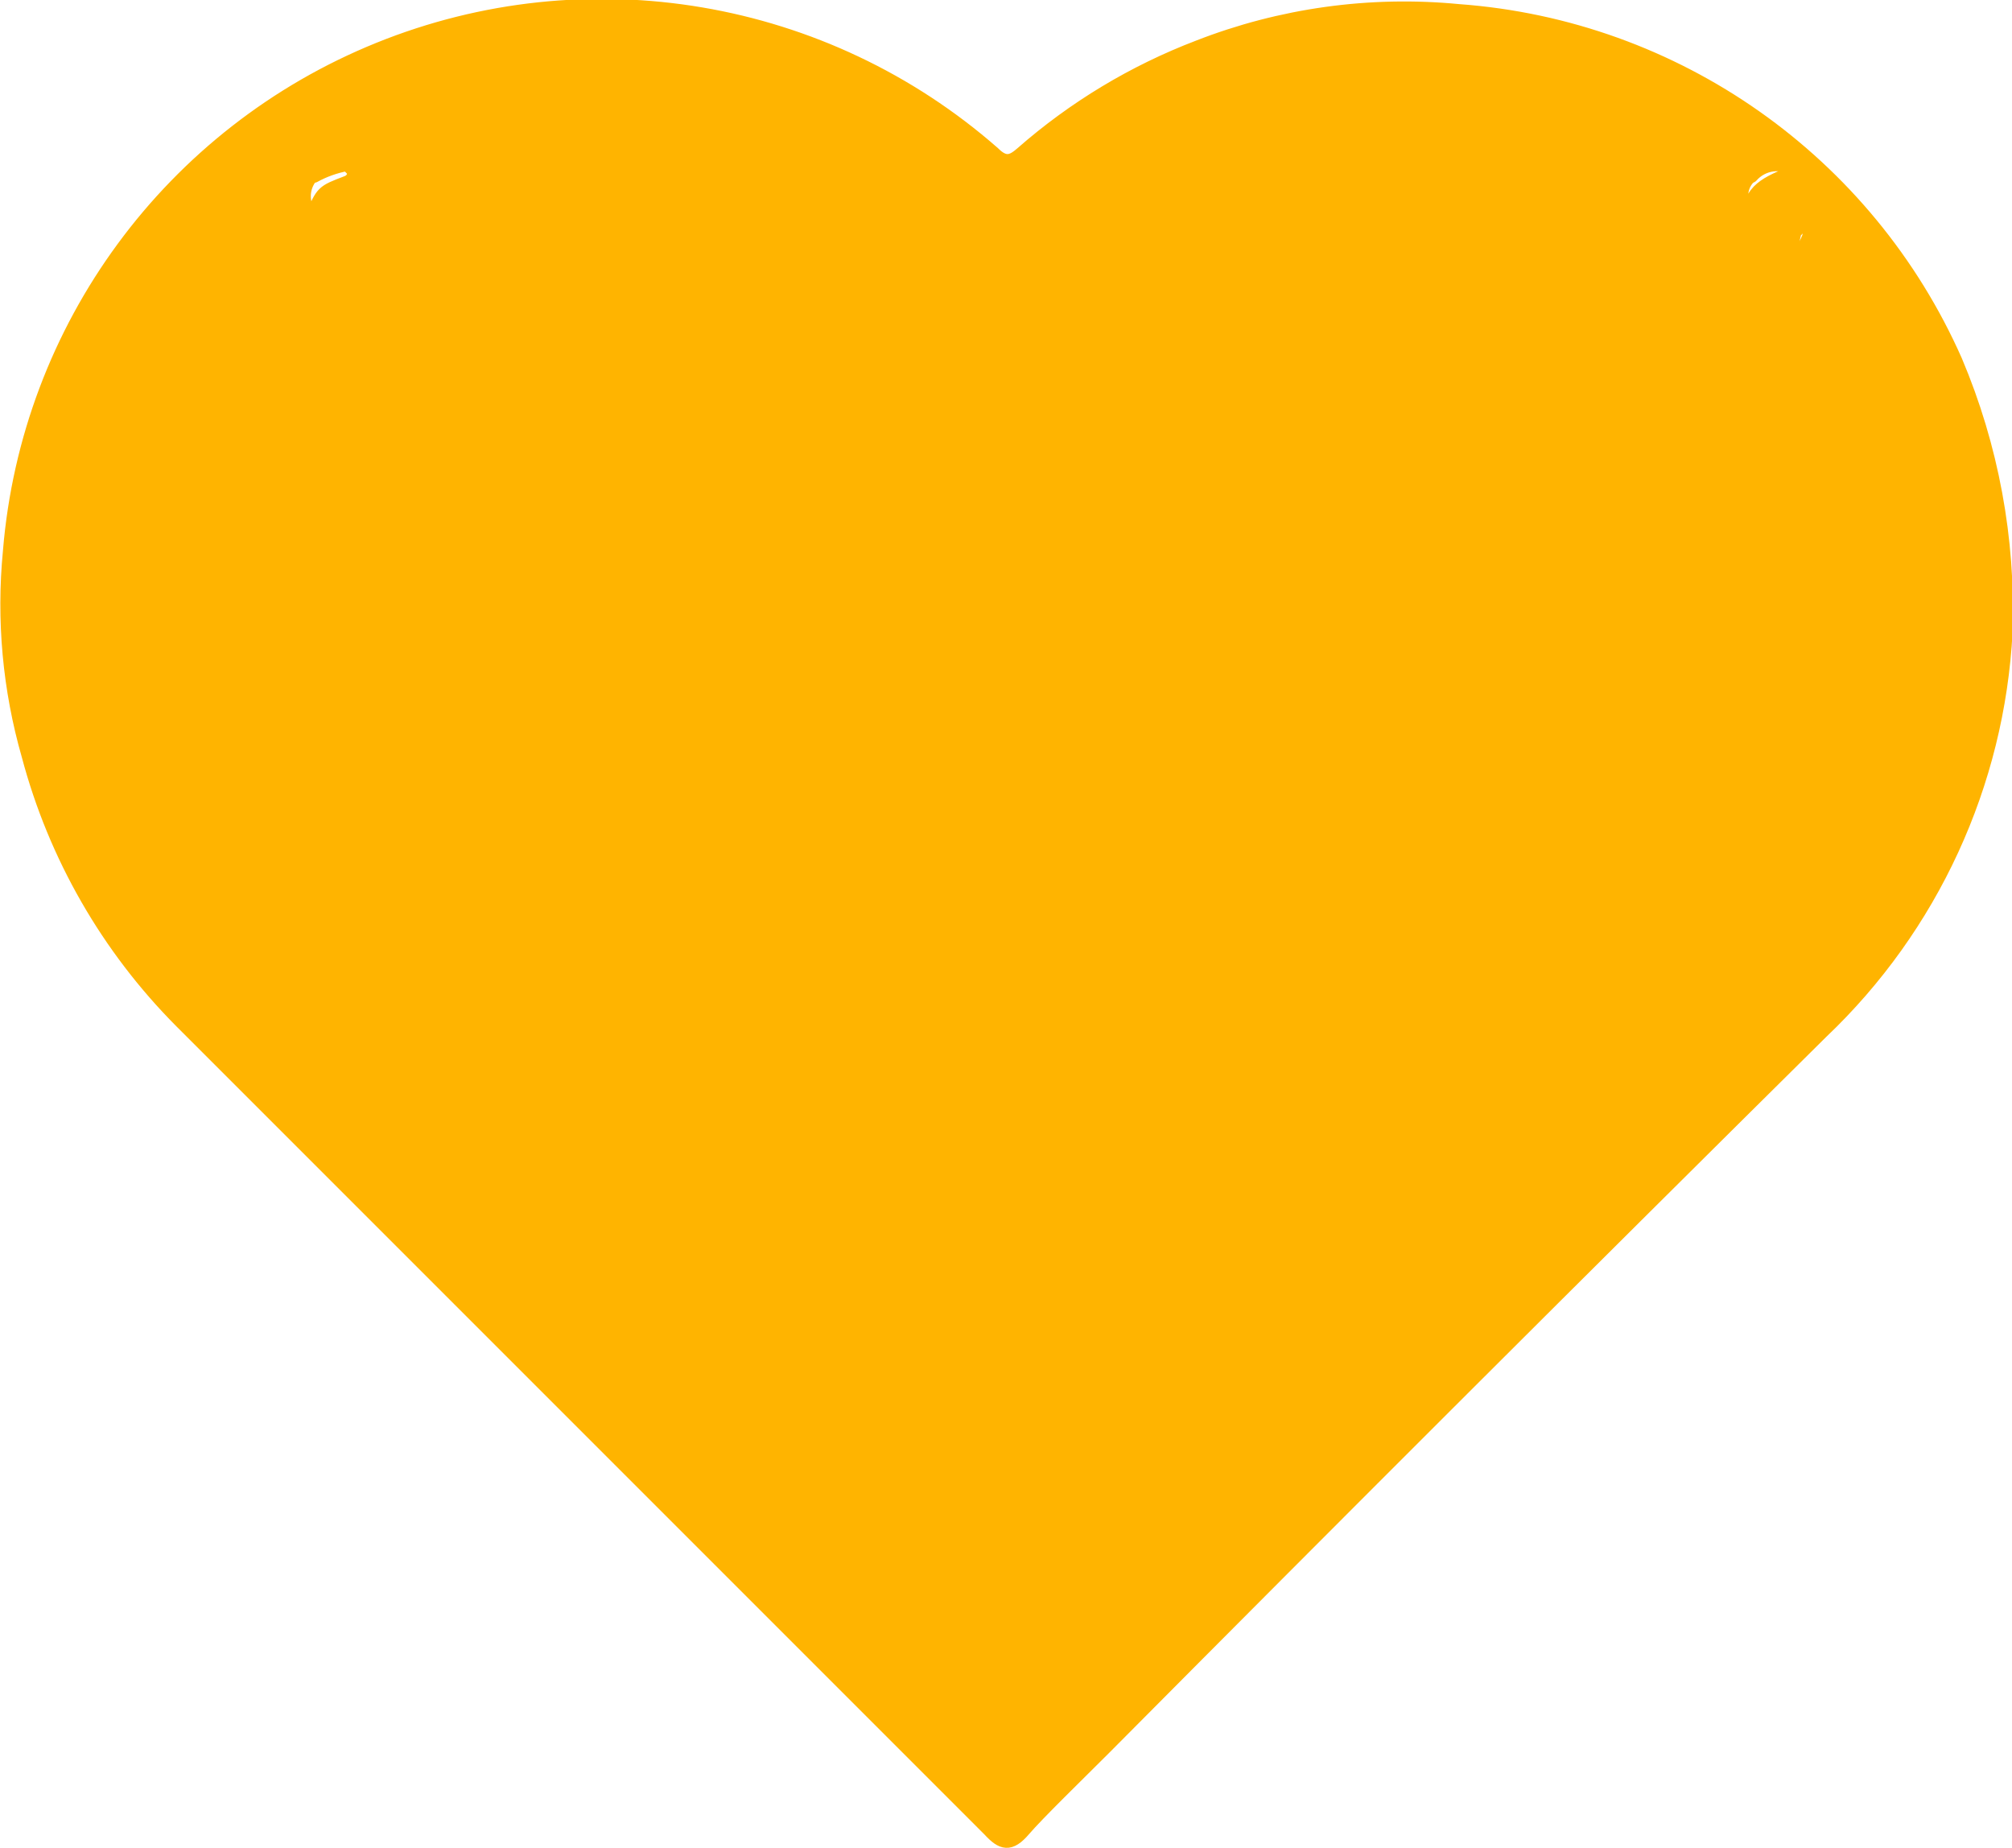
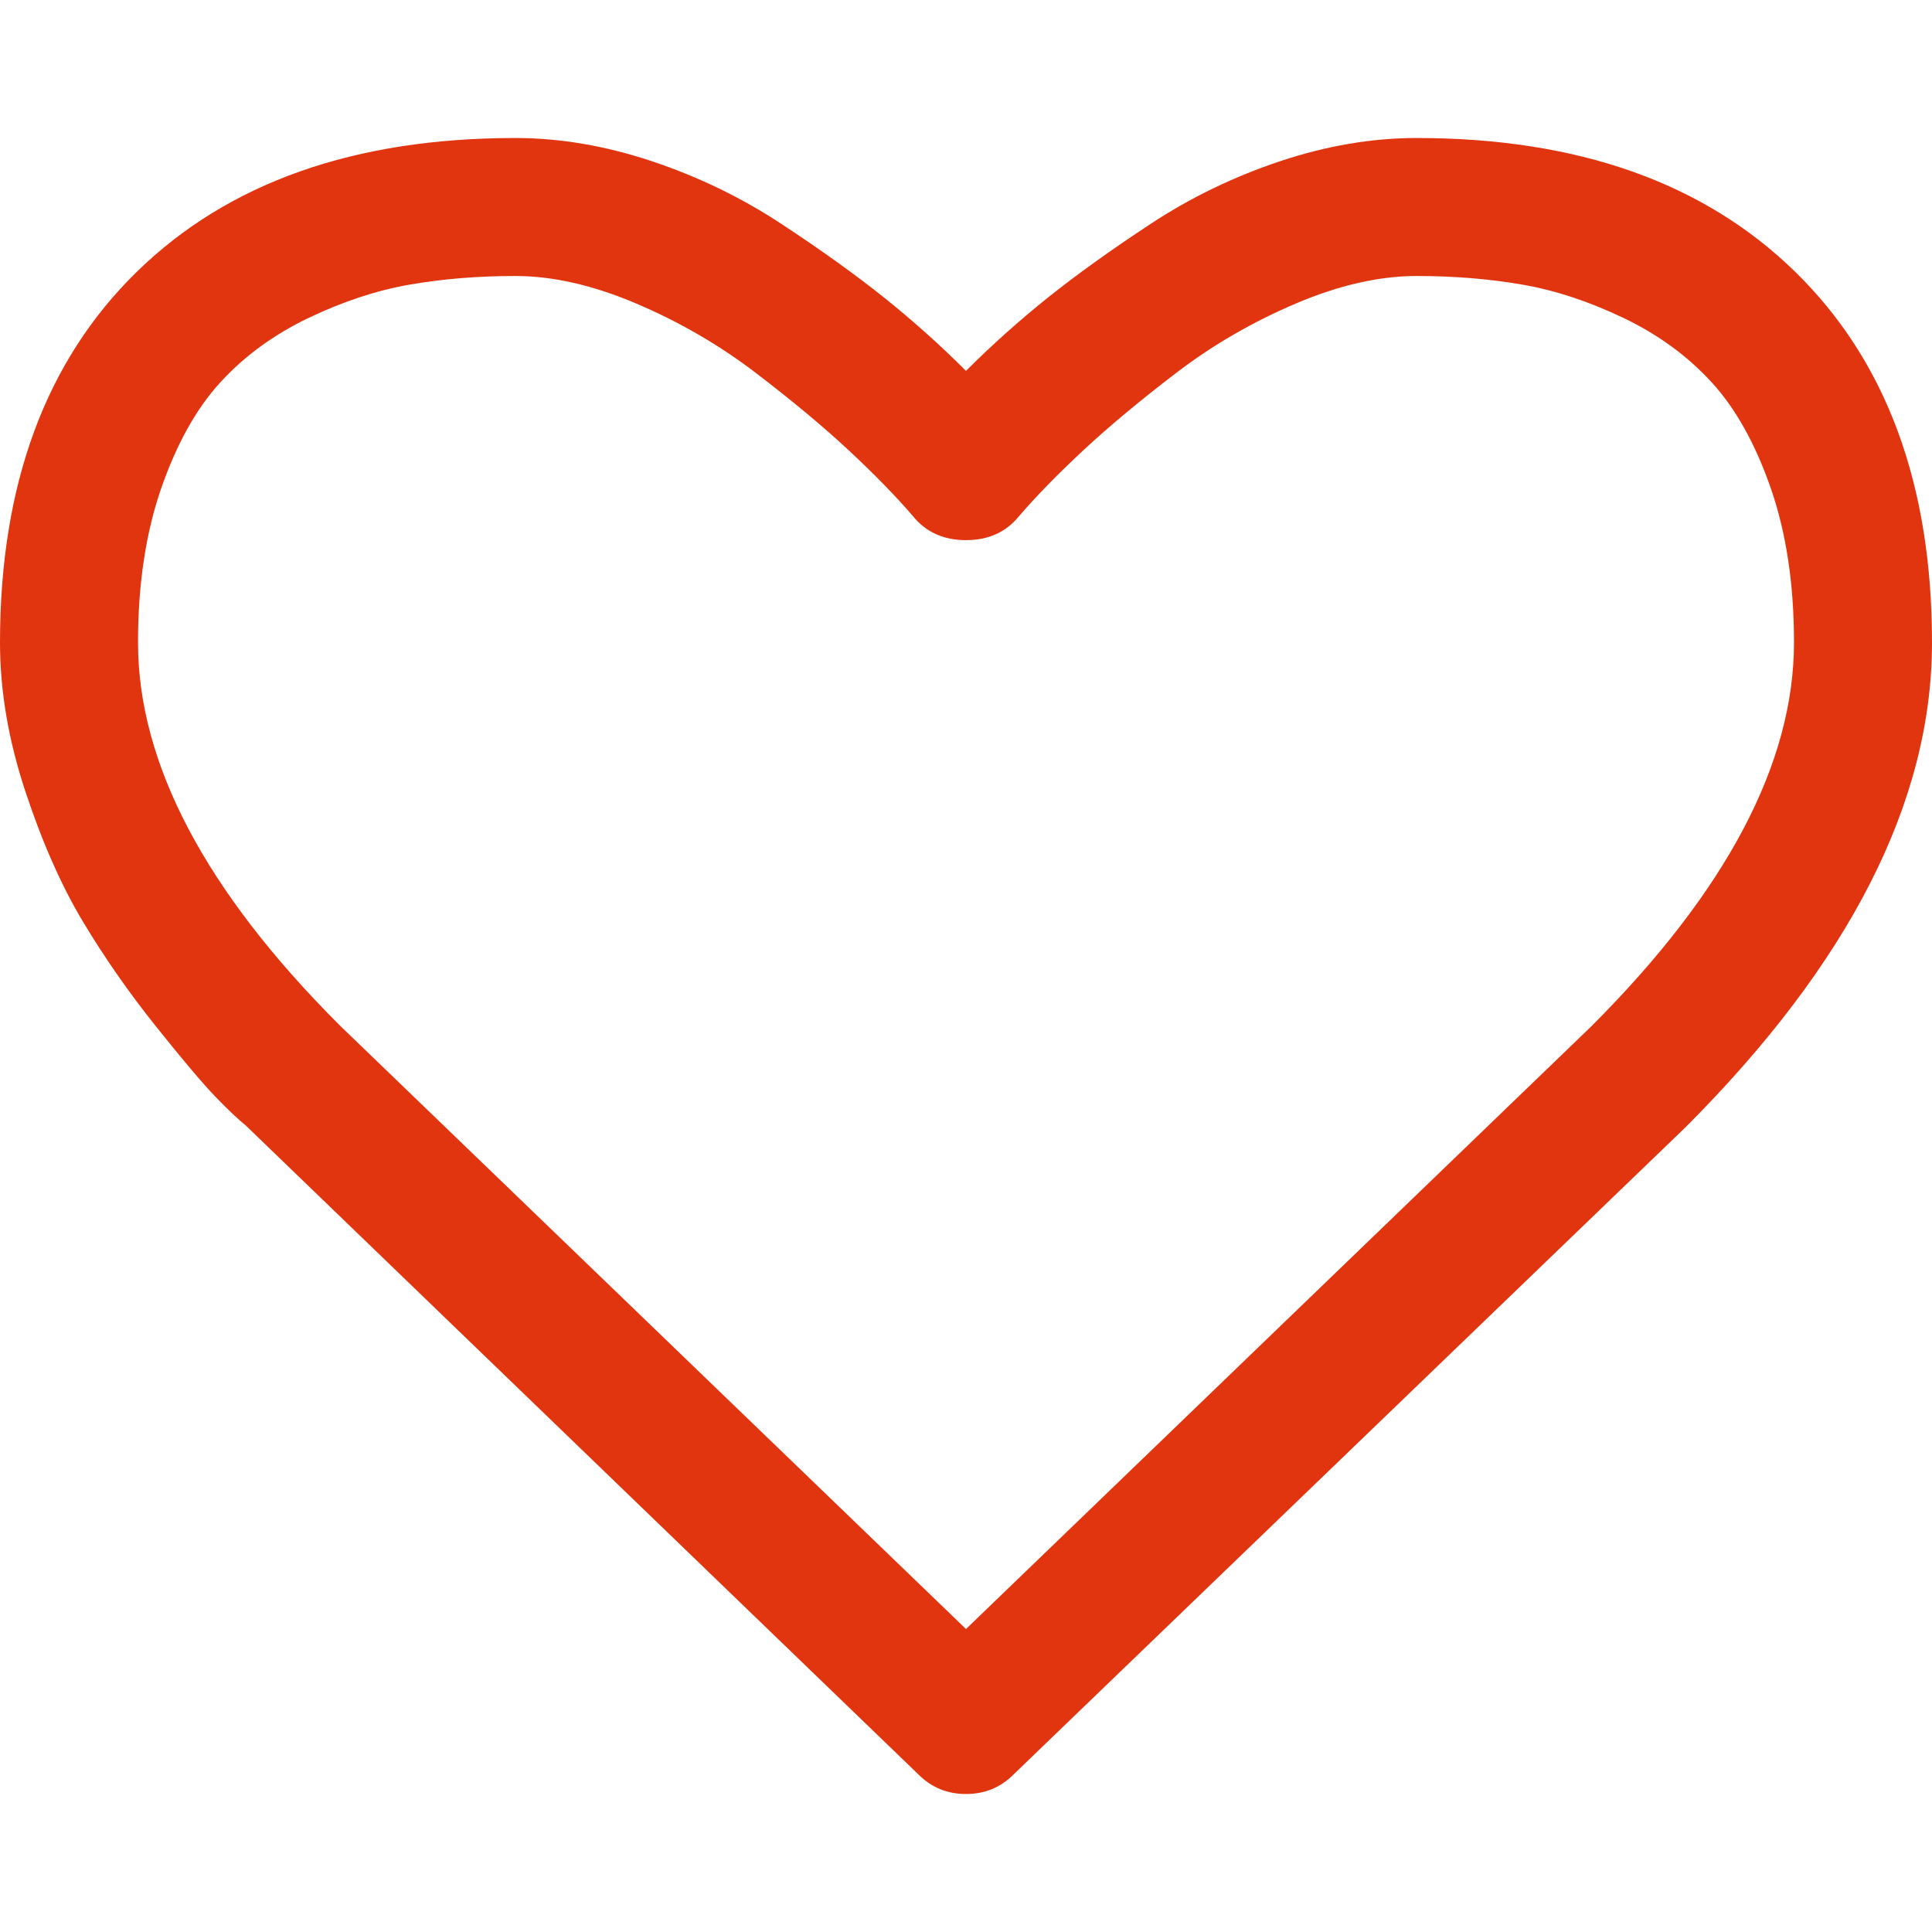
- <svg xmlns="http://www.w3.org/2000/svg" id="Layer_1" data-name="Layer 1" viewBox="0 0 17.23 15.82">
-   <defs>
-     <style>.cls-1{fill:none;}.cls-2{fill:#ffb400;stroke:#ffb400;stroke-linecap:round;stroke-linejoin:round;stroke-width:0.11px;}</style>
-   </defs>
-   <g id="Сгруппировать_19" data-name="Сгруппировать 19">
-     <path id="Контур_17" data-name="Контур 17" class="cls-1" d="M15.33,1.46a.29.29,0,0,0-.38.05.22.22,0,0,0,0,.31h0C14.94,1.6,15.13,1.55,15.33,1.46Z" transform="translate(0 0)" />
-     <path id="Контур_18" data-name="Контур 18" class="cls-1" d="M15.18,2.15l-.1.05a.31.31,0,0,0,.42-.12.42.42,0,0,0,0-.1.56.56,0,0,0,0-.12s-.08,0-.09.09A.21.21,0,0,1,15.18,2.15Z" transform="translate(0 0)" />
-     <path id="Контур_19" data-name="Контур 19" class="cls-1" d="M2.93,1.56a.08.08,0,0,0,0-.07.09.09,0,0,0-.06-.07.73.73,0,0,0-.28.1.24.24,0,0,0,0,.33C2.71,1.65,2.71,1.65,2.93,1.56Z" transform="translate(0 0)" />
-     <path id="Контур_20" data-name="Контур 20" class="cls-1" d="M11.45,1.2a3.42,3.42,0,0,0-1.64.66q-.54.45-1.05,1c-.09.09-.16.12-.26,0S8.14,2.45,8,2.27A4,4,0,0,0,4.51,1.19,3.74,3.74,0,0,0,3.1,1.7,3.88,3.88,0,0,0,1.16,5.06,3.74,3.74,0,0,0,2.28,7.92c2.05,2.09,4.13,4.15,6.2,6.22.1.1.17.12.28,0L14.91,8A3.86,3.86,0,0,0,16.09,5.1,3.82,3.82,0,0,0,15,2.4,3.86,3.86,0,0,0,11.45,1.2Z" transform="translate(0 0)" />
-     <path id="Контур_21" data-name="Контур 21" class="cls-2" d="M16.75,3.09a5.06,5.06,0,0,0-4.26-3A4.85,4.85,0,0,0,10.26.4a5,5,0,0,0-1.51.91c-.08.07-.14.1-.24,0A5.09,5.09,0,0,0,.08,4.72,4.7,4.7,0,0,0,.24,6.47,5.08,5.08,0,0,0,1.55,8.75l3.79,3.79,3.13,3.13c.11.12.18.14.3,0s.46-.47.69-.7q3.06-3.08,6.14-6.13a5.1,5.1,0,0,0,1.58-3.43A5.48,5.48,0,0,0,16.75,3.09ZM15.5,1.86a.56.56,0,0,1,0,.12.32.32,0,0,1-.36.26l-.11,0,.1-.05a.22.22,0,0,0,.24-.2S15.47,1.89,15.5,1.86ZM15,1.51a.29.29,0,0,1,.38-.05c-.2.09-.39.14-.4.37a.22.22,0,0,1,0-.31h0Zm-12.31,0a.94.94,0,0,1,.28-.1s.06.05.06.07a.09.09,0,0,1-.06.08c-.21.08-.21.08-.3.29a.26.26,0,0,1,0-.34Z" transform="translate(0 0)" />
+ <svg xmlns="http://www.w3.org/2000/svg" version="1.1" id="Capa_1" x="0px" y="0px" width="511.626px" height="511.626px" viewBox="0 0 511.626 511.626" style="enable-background:new 0 0 511.626 511.626;" xml:space="preserve">
+   <g>
+     <path fill="#E13510" d="M475.366,71.949c-24.175-23.606-57.575-35.404-100.215-35.404c-11.8,0-23.843,2.046-36.117,6.136   c-12.279,4.093-23.702,9.615-34.256,16.562c-10.568,6.945-19.65,13.467-27.269,19.556c-7.61,6.091-14.845,12.564-21.696,19.414   c-6.854-6.85-14.087-13.323-21.698-19.414c-7.616-6.089-16.702-12.607-27.268-19.556c-10.564-6.95-21.985-12.468-34.261-16.562   c-12.275-4.089-24.316-6.136-36.116-6.136c-42.637,0-76.039,11.801-100.211,35.404C12.087,95.55,0,128.286,0,170.16   c0,12.753,2.24,25.891,6.711,39.398c4.471,13.514,9.566,25.031,15.275,34.546c5.708,9.514,12.181,18.792,19.414,27.834   c7.233,9.041,12.519,15.272,15.846,18.698c3.33,3.426,5.948,5.903,7.851,7.427L243.25,469.938   c3.427,3.426,7.614,5.144,12.562,5.144s9.138-1.718,12.563-5.144l177.87-171.31c43.588-43.58,65.38-86.406,65.38-128.472   C511.626,128.279,499.54,95.546,475.366,71.949z M421.405,271.795L255.813,431.391L89.938,271.507   C54.344,235.922,36.55,202.133,36.55,170.156c0-15.415,2.046-29.026,6.136-40.824c4.093-11.8,9.327-21.177,15.703-28.124   c6.377-6.949,14.132-12.607,23.268-16.988c9.141-4.377,18.086-7.328,26.84-8.85c8.754-1.52,18.079-2.281,27.978-2.281   c9.896,0,20.557,2.424,31.977,7.279c11.418,4.853,21.934,10.944,31.545,18.271c9.613,7.332,17.845,14.183,24.7,20.557   c6.851,6.38,12.559,12.229,17.128,17.559c3.424,4.189,8.091,6.283,13.989,6.283c5.9,0,10.562-2.094,13.99-6.283   c4.568-5.33,10.28-11.182,17.131-17.559c6.852-6.374,15.085-13.222,24.694-20.557c9.613-7.327,20.129-13.418,31.553-18.271   c11.416-4.854,22.08-7.279,31.977-7.279s19.219,0.761,27.977,2.281c8.757,1.521,17.702,4.473,26.84,8.85   c9.137,4.38,16.892,10.042,23.267,16.988c6.376,6.947,11.612,16.324,15.705,28.124c4.086,11.798,6.132,25.409,6.132,40.824   C475.078,202.133,457.19,236.016,421.405,271.795z" />
  </g>
</svg>
